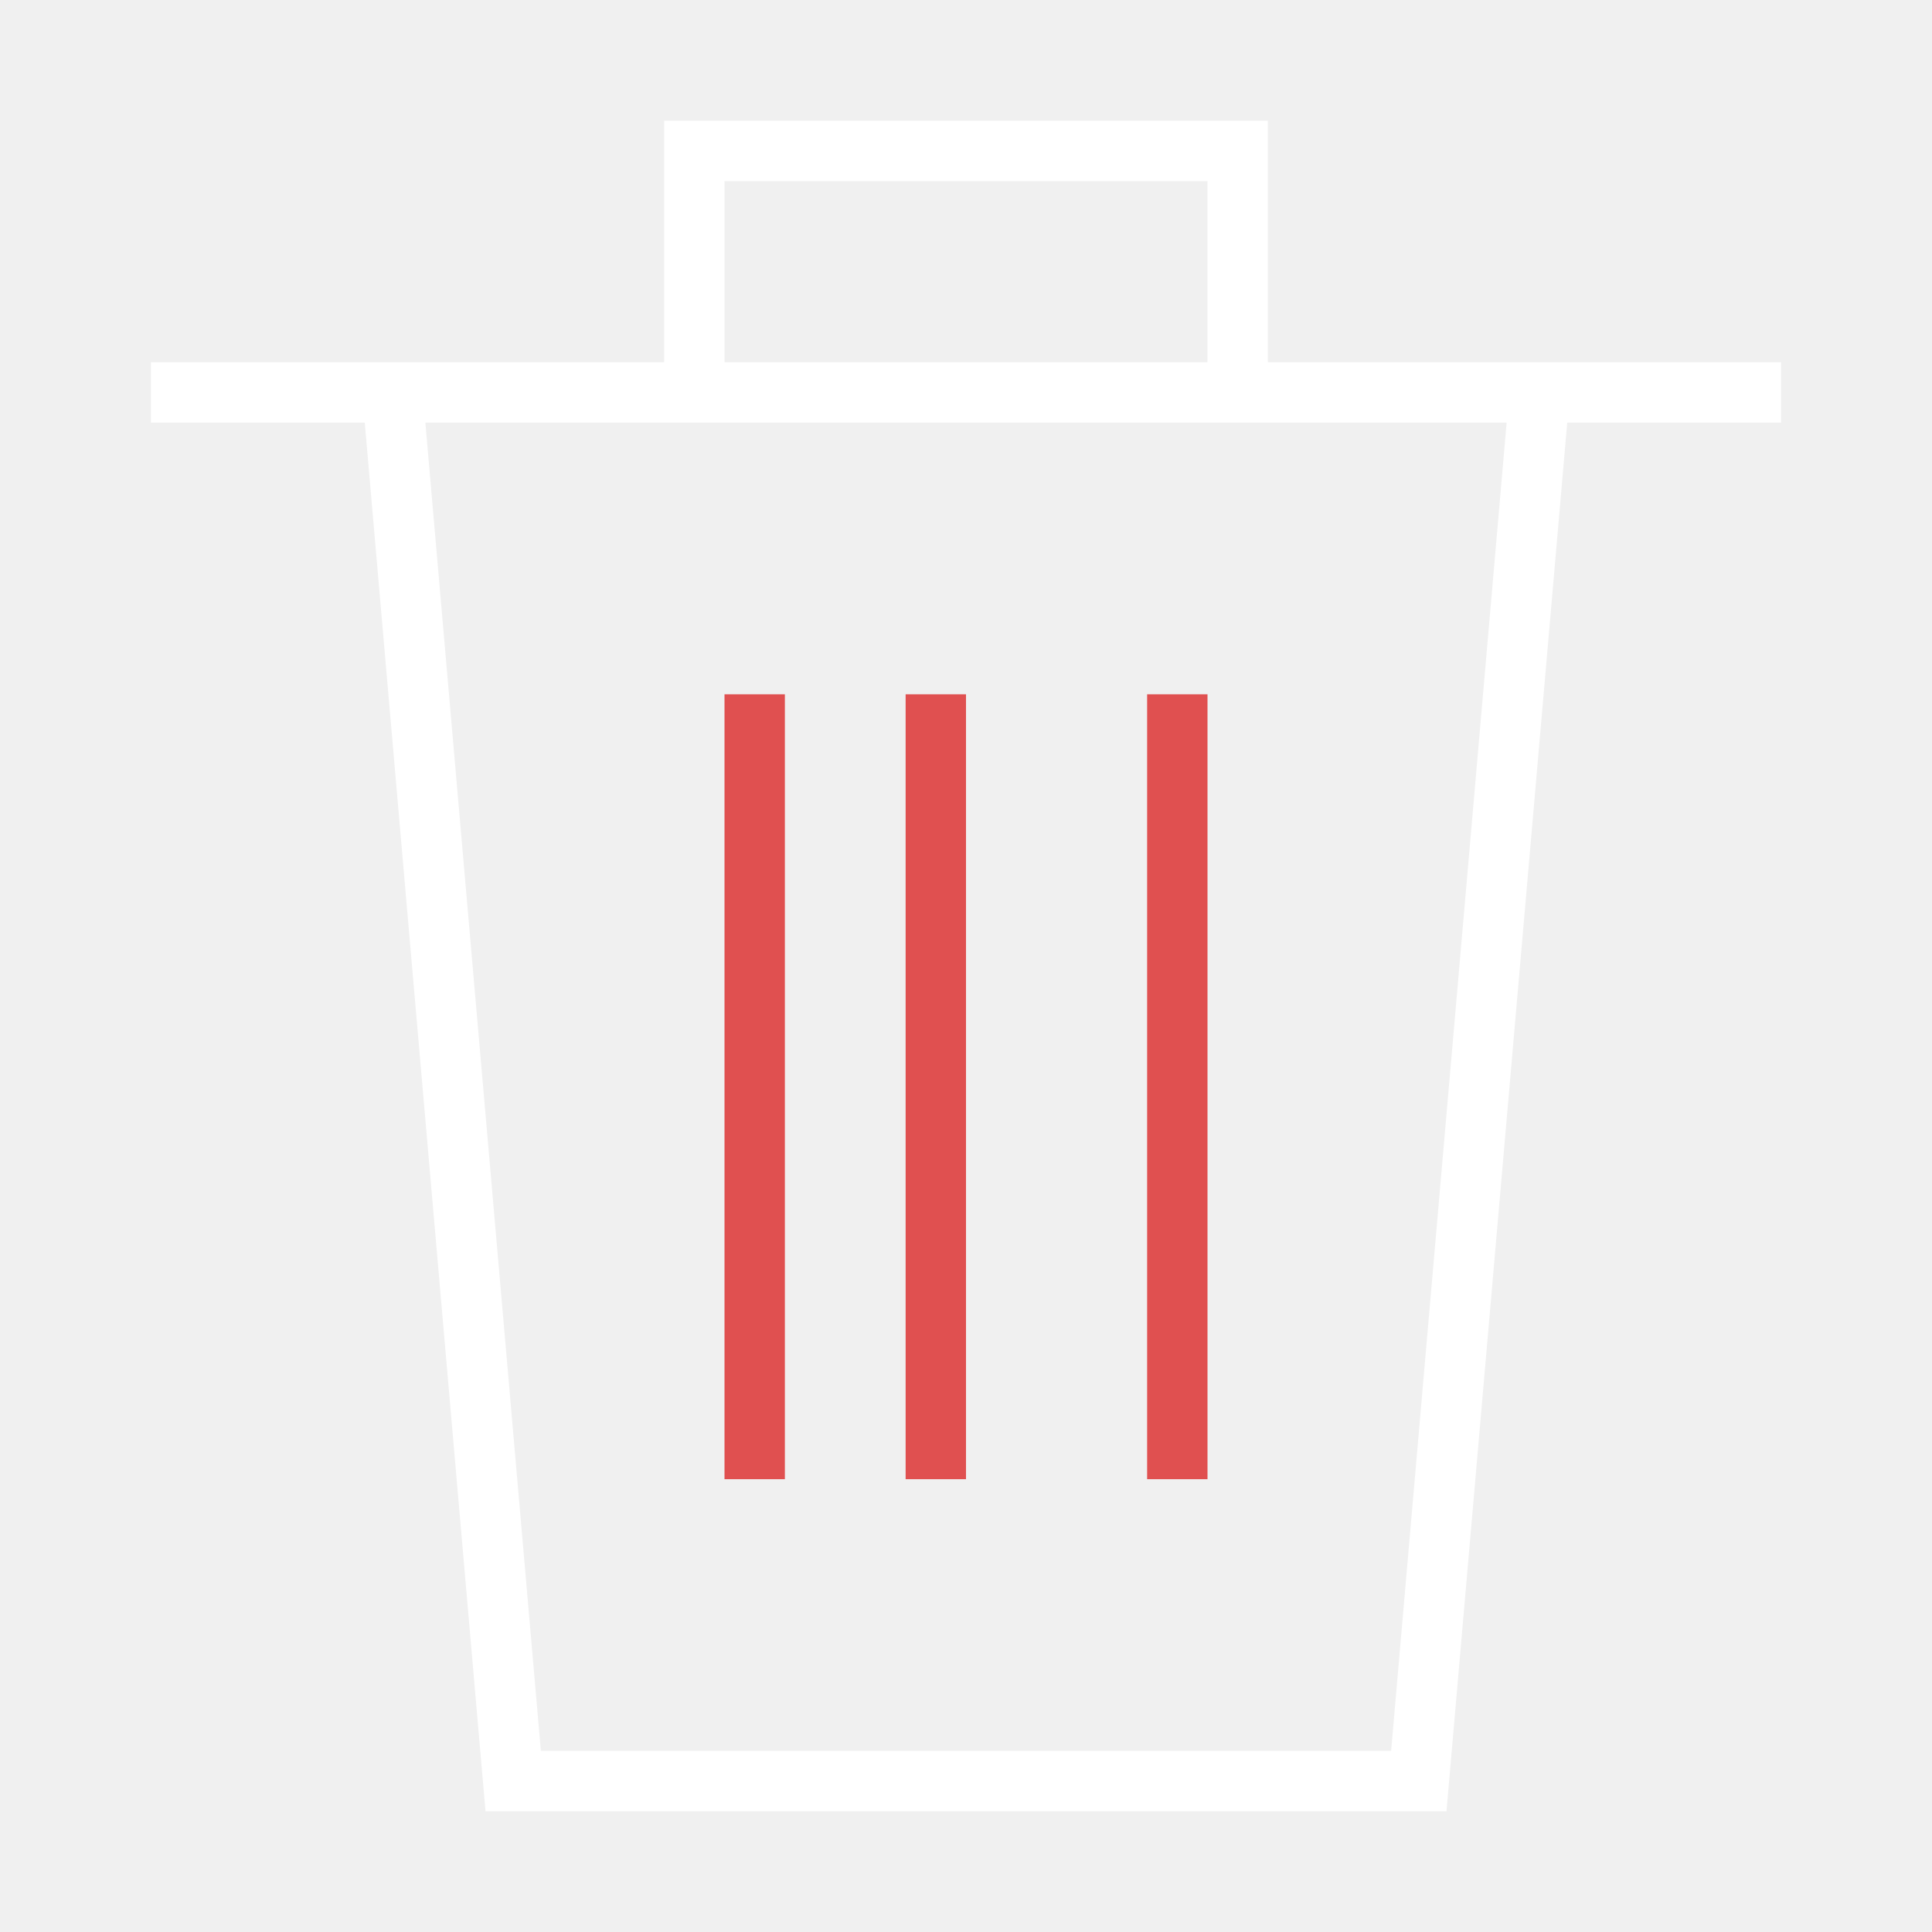
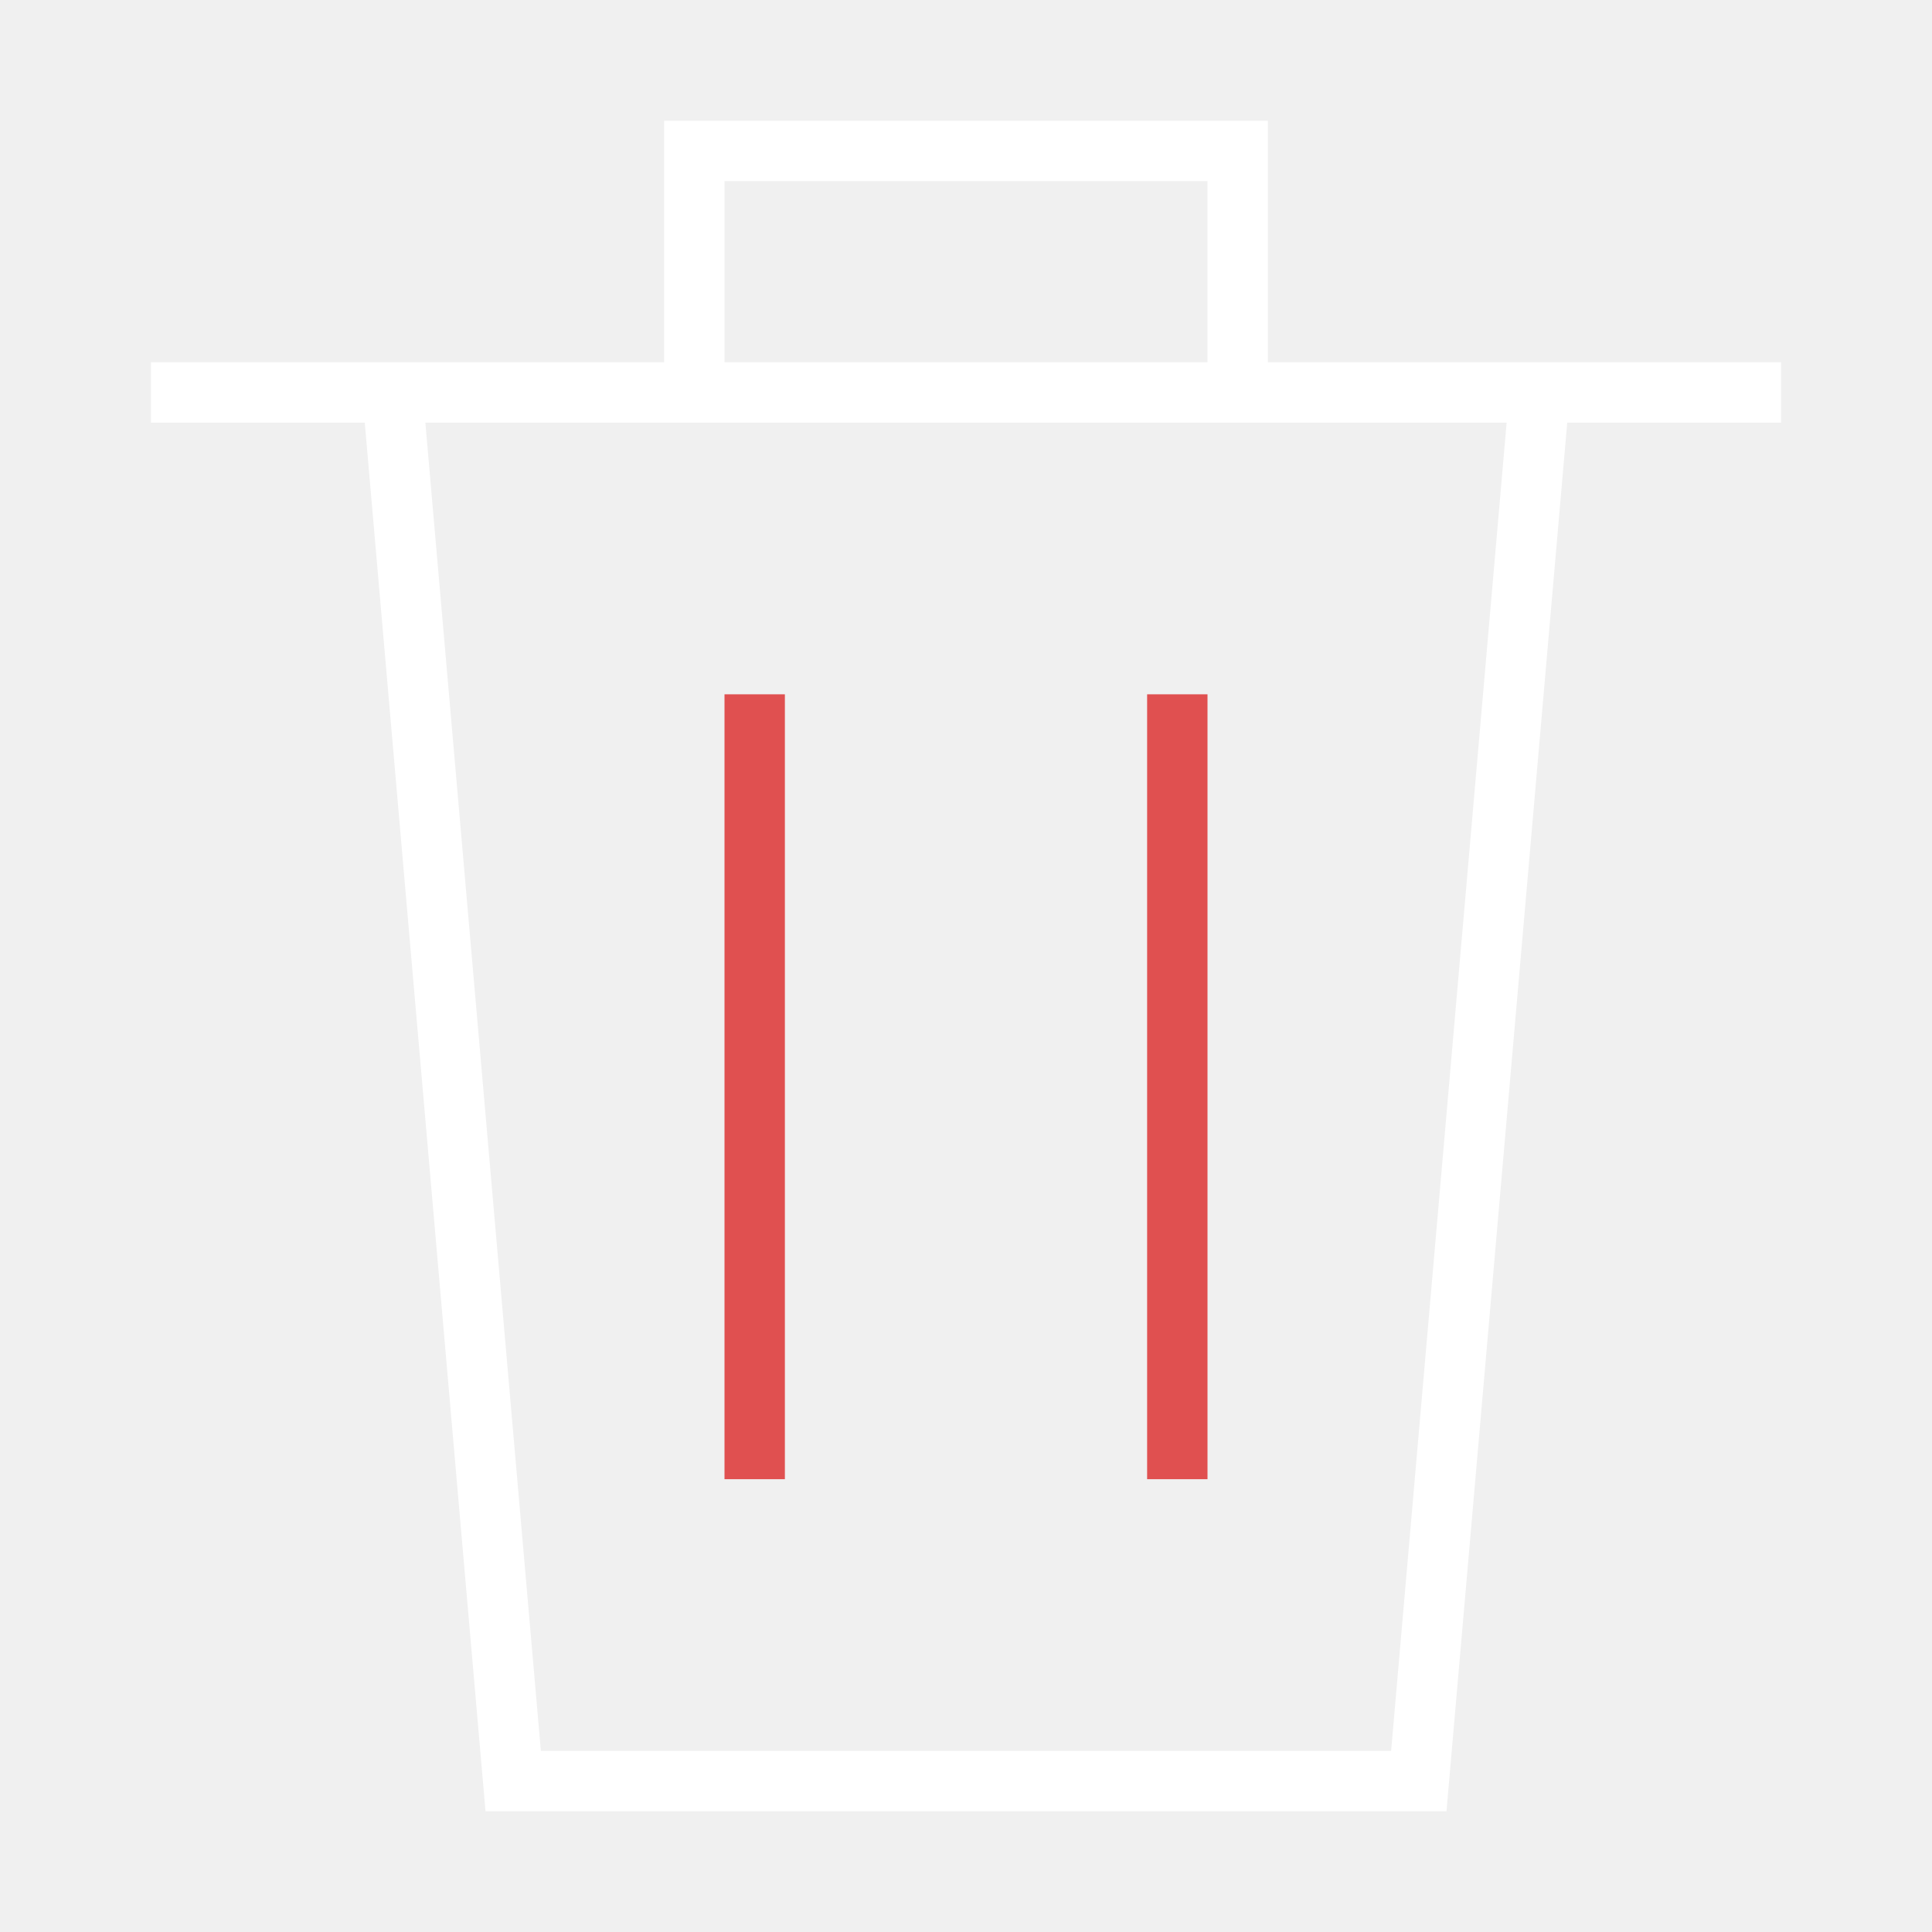
<svg xmlns="http://www.w3.org/2000/svg" width="32" height="32" viewBox="0 0 32 32" stroke-width="1" stroke-linecap="butt" stroke-linejoin="miter">
  <path d="M2.5 6.5L29.5 6.5" fill="none" stroke="#ffffff" />
  <path d="M11.5 6.5L11.5 2.5L20.5 2.5L20.5 6.5" fill="none" stroke="#ffffff" />
  <path d="M6.5 6.5L8.5 29.5L23.5 29.5L25.5 6.5" fill="none" stroke="#ffffff" />
  <path d="M12.5 11.5L12.5 24.5" fill="none" stroke="#e05050" />
-   <path d="M15.5 11.5L15.5 24.5" fill="none" stroke="#e05050" />
  <path d="M19.5 11.5L19.5 24.5" fill="none" stroke="#e05050" />
</svg>
